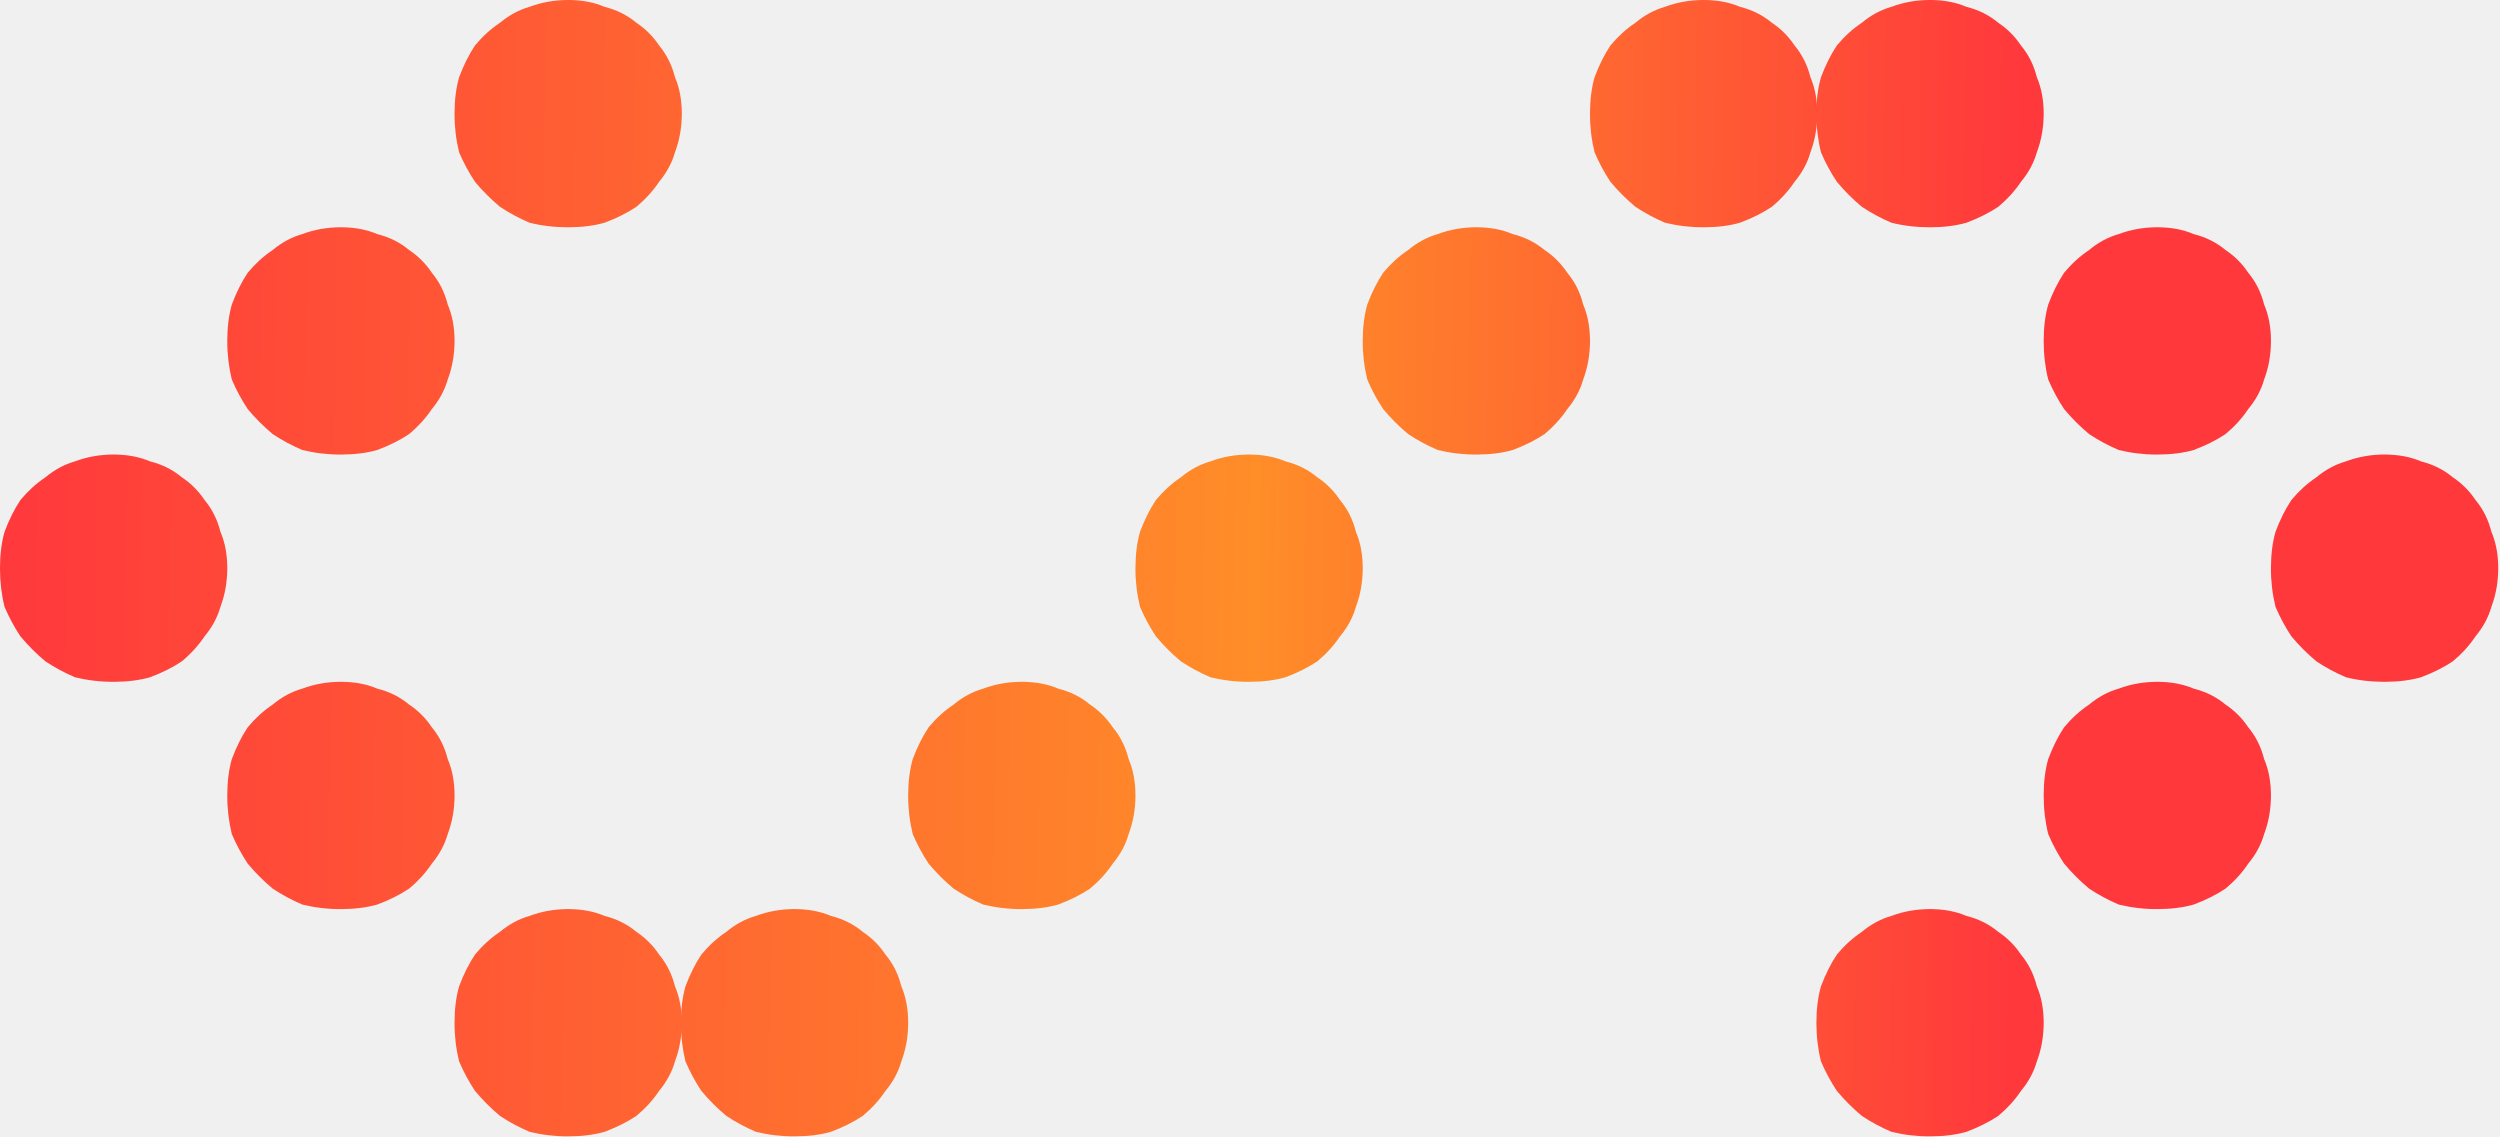
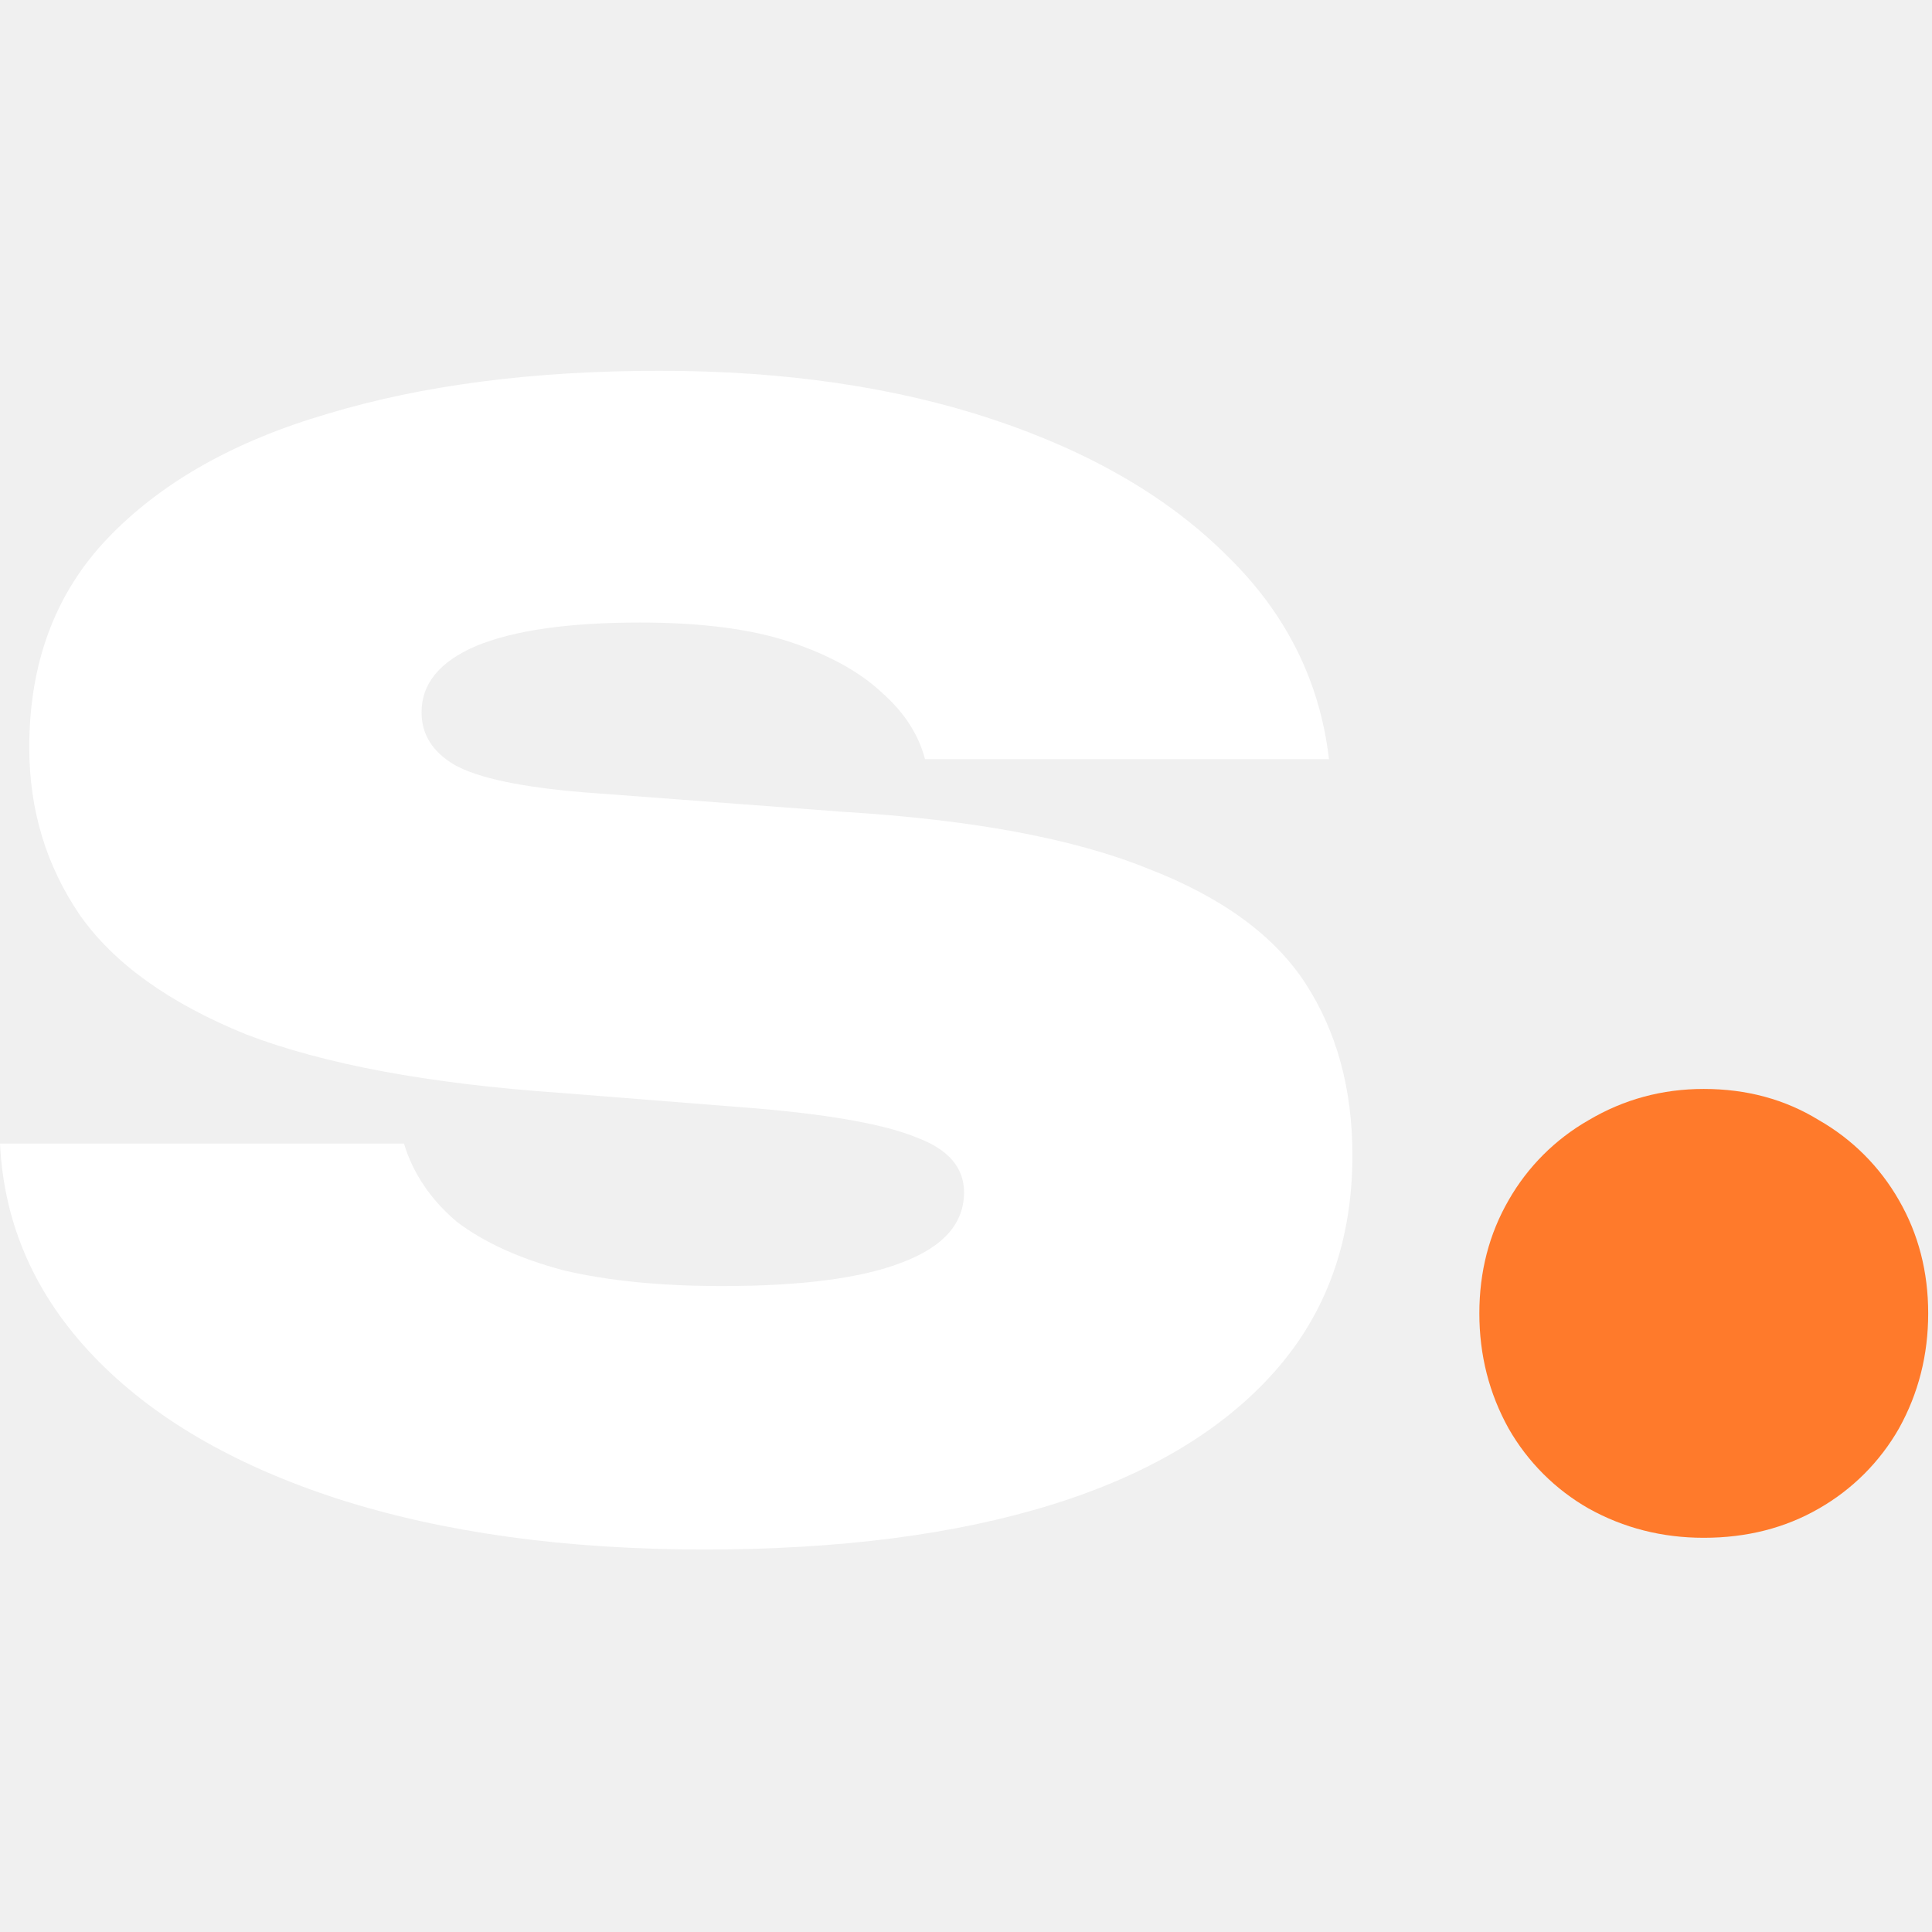
- <svg xmlns="http://www.w3.org/2000/svg" width="110" height="50" viewBox="0 0 110 50" fill="none">
-   <path fill="url(#a)" d="m5.2 29.9-.1.1H5a7 7 0 0 1-1.7-.2 8 8 0 0 1-1.3-.7Q1.4 28.6.9 28a8 8 0 0 1-.7-1.3Q0 25.9 0 25v-.1l.1-.1h5.1zm-.4 0v-5.1h5.1l.1.1v.1q0 .9-.3 1.7-.2.7-.7 1.3-.4.6-1 1.1-.6.4-1.4.7-.7.2-1.6.2h-.1zm0-9.8.1-.1H5q.9 0 1.6.3.8.2 1.4.7.6.4 1 1 .5.6.7 1.4.3.7.3 1.6v.1l-.1.1H4.8zm.4 0v5.1H.1l-.1-.1V25q0-.9.2-1.6.3-.8.7-1.4.5-.6 1.1-1 .6-.5 1.3-.7.8-.3 1.7-.3h.1zm10 19.8-.1.1H15a7 7 0 0 1-1.7-.2q-.7-.3-1.3-.7a8.6 8.6 0 0 1-1.1-1.1q-.4-.6-.7-1.3A7 7 0 0 1 10 35v-.1l.1-.1h5.1zm-.4 0v-5.1h5.1l.1.1v.1q0 .9-.3 1.7-.2.7-.7 1.3-.4.6-1 1.1-.6.4-1.4.7-.7.2-1.6.2h-.1zm0-9.8.1-.1h.1q.9 0 1.6.3.8.2 1.4.7.6.4 1 1 .5.6.7 1.4.3.7.3 1.6v.1l-.1.1h-5.1zm.4 0v5.1h-5.1l-.1-.1V35q0-.9.2-1.6.3-.8.7-1.4.5-.6 1.1-1 .6-.5 1.3-.7.8-.3 1.7-.3h.1zm0-10.2-.1.1H15a7 7 0 0 1-1.7-.2q-.7-.3-1.3-.7a8.6 8.6 0 0 1-1.1-1.1q-.4-.6-.7-1.3A7 7 0 0 1 10 15v-.1l.1-.1h5.1zm-.4 0v-5.1h5.1l.1.1v.1q0 .9-.3 1.7-.2.7-.7 1.3-.4.6-1 1.1-.6.4-1.4.7-.7.2-1.6.2h-.1zm0-9.8.1-.1h.1q.9 0 1.6.3.8.2 1.4.7.6.4 1 1 .5.6.7 1.4.3.7.3 1.6v.1l-.1.1h-5.1zm.4 0v5.1h-5.1l-.1-.1V15q0-.9.2-1.6.3-.8.7-1.4.5-.6 1.1-1 .6-.5 1.3-.7.8-.3 1.7-.3h.1zm10 39.8-.1.1H25a7 7 0 0 1-1.7-.2q-.7-.3-1.3-.7a8.6 8.6 0 0 1-1.1-1.1q-.4-.6-.7-1.3A7 7 0 0 1 20 45v-.1l.1-.1h5.1zm-.4 0v-5.1h5.1l.1.1v.1q0 .9-.3 1.7-.2.7-.7 1.3-.4.6-1 1.1-.6.4-1.4.7-.7.2-1.6.2h-.1zm0-9.8.1-.1h.1q.9 0 1.6.3.8.2 1.4.7.6.4 1 1 .5.6.7 1.4.3.7.3 1.6v.1l-.1.1h-5.1zm.4 0v5.1h-5.1l-.1-.1V45q0-.9.2-1.6.3-.8.7-1.4.5-.6 1.1-1 .6-.5 1.3-.7.8-.3 1.7-.3h.1zm0-30.2-.1.1H25q-.9 0-1.7-.2-.7-.3-1.3-.7-.6-.5-1.1-1.1a8 8 0 0 1-.7-1.3A7 7 0 0 1 20 5v-.1l.1-.1h5.1zm-.4 0V4.8h5.1l.1.1V5q0 .9-.3 1.7-.2.7-.7 1.3-.4.6-1 1.1-.6.4-1.4.7-.7.2-1.6.2h-.1zm0-9.8.1-.1h.1q.9 0 1.6.3.8.2 1.4.7.6.4 1 1 .5.6.7 1.4.3.7.3 1.6v.1l-.1.1h-5.1zm.4 0v5.1h-5.1l-.1-.1V5q0-.9.2-1.6.3-.8.7-1.4.5-.6 1.1-1 .6-.5 1.3-.7.8-.3 1.7-.3h.1z" />
-   <path fill="url(#b)" d="m35.16 49.9-.1.1h-.1a7 7 0 0 1-1.7-.2q-.7-.3-1.3-.7-.6-.5-1.1-1.1-.4-.6-.7-1.3a7 7 0 0 1-.2-1.7v-.1l.1-.1h5.1zm-.4 0v-5.1h5.1l.1.1v.1q0 .9-.3 1.7-.198.7-.7 1.3-.4.6-1 1.1-.6.4-1.4.7-.7.2-1.6.2h-.1zm0-9.8.1-.1h.1q.9 0 1.6.3.8.2 1.4.7.6.4 1 1 .502.6.7 1.4.3.7.3 1.6v.1l-.1.1h-5.1zm.4 0v5.1h-5.1l-.1-.1V45q.001-.9.2-1.6.3-.8.7-1.4.5-.6 1.1-1 .6-.5 1.3-.7.8-.3 1.7-.3h.1zm10-.2-.1.1h-.1a7 7 0 0 1-1.7-.2q-.7-.3-1.3-.7-.6-.5-1.1-1.1-.4-.6-.7-1.3a7 7 0 0 1-.2-1.7v-.1l.1-.1h5.1zm-.4 0v-5.1h5.1l.1.1v.1q0 .9-.3 1.7-.198.7-.7 1.3-.4.6-1 1.1-.6.4-1.4.7-.7.2-1.6.2h-.1zm0-9.8.1-.1h.1q.9 0 1.6.3.8.2 1.4.7.6.4 1 1 .502.6.7 1.4.3.7.3 1.6v.1l-.1.1h-5.1zm.4 0v5.1h-5.1l-.1-.1V35q.001-.9.2-1.6.3-.8.7-1.4.5-.6 1.1-1 .6-.5 1.3-.7.8-.3 1.7-.3h.1zm10-.2-.1.1h-.1a7 7 0 0 1-1.7-.2q-.7-.3-1.3-.7-.6-.5-1.1-1.1-.4-.6-.7-1.3a7 7 0 0 1-.2-1.7v-.1l.1-.1h5.1zm-.4 0v-5.1h5.1l.1.1v.1q0 .9-.3 1.7-.198.7-.7 1.3-.4.6-1 1.1-.6.4-1.4.7-.7.2-1.6.2h-.1zm0-9.8.1-.1h.1q.9 0 1.6.3.8.2 1.4.7.6.4 1 1 .502.6.7 1.4.3.7.3 1.6v.1l-.1.1h-5.1zm.4 0v5.1h-5.1l-.1-.1V25q.001-.9.2-1.6.3-.8.7-1.4.5-.6 1.1-1 .6-.5 1.3-.7.8-.3 1.7-.3h.1zm10-.2-.1.1h-.1a7 7 0 0 1-1.7-.2q-.7-.3-1.3-.7-.6-.5-1.1-1.1-.4-.6-.7-1.3a7 7 0 0 1-.2-1.7v-.1l.1-.1h5.1zm-.4 0v-5.1h5.1l.1.1v.1q0 .9-.3 1.7-.198.7-.7 1.3-.4.6-1 1.1-.6.4-1.4.7-.7.2-1.6.2h-.1zm0-9.8.1-.1h.1q.9 0 1.6.3.8.2 1.4.7.6.4 1 1 .502.6.7 1.4.3.7.3 1.6v.1l-.1.1h-5.1zm.4 0v5.1h-5.1l-.1-.1V15q.001-.9.2-1.6.3-.8.7-1.4.5-.6 1.1-1 .6-.5 1.3-.7.8-.3 1.7-.3h.1zm10-.2-.1.1h-.1a7 7 0 0 1-1.7-.2q-.7-.3-1.3-.7-.6-.5-1.1-1.1-.4-.6-.7-1.3a7 7 0 0 1-.2-1.7v-.1l.1-.1h5.1zm-.4 0V4.8h5.1l.1.1V5q0 .9-.3 1.7-.198.7-.7 1.3-.4.6-1 1.1-.6.4-1.4.7-.7.2-1.6.2h-.1zm0-9.8.1-.1h.1q.9 0 1.6.3.8.2 1.4.7.6.4 1 1 .502.6.7 1.4.3.7.3 1.6v.1l-.1.1h-5.1zm.4 0v5.1h-5.1l-.1-.1V5q.001-.9.2-1.6.3-.8.7-1.4.5-.6 1.1-1 .6-.5 1.3-.7.8-.3 1.7-.3h.1z" />
-   <path fill="url(#c)" d="m85.122 49.9-.1.1h-.1a7 7 0 0 1-1.7-.2q-.7-.3-1.3-.7a8.6 8.6 0 0 1-1.1-1.1q-.4-.6-.7-1.3-.2-.8-.2-1.7v-.1l.1-.1h5.1zm-.4 0v-5.1h5.1l.1.1v.1q0 .9-.3 1.7-.2.7-.7 1.3-.4.6-1 1.1-.6.4-1.4.7-.7.2-1.6.2h-.1zm0-9.8.1-.1h.1q.9 0 1.6.3.8.2 1.4.7.6.4 1 1 .5.6.7 1.4.3.7.3 1.6v.1l-.1.1h-5.1zm.4 0v5.1h-5.1l-.1-.1V45q0-.9.2-1.6.3-.8.7-1.4.5-.6 1.1-1 .6-.5 1.3-.7.8-.3 1.7-.3h.1zm0-30.2-.1.1h-.1q-.9 0-1.7-.2-.7-.3-1.3-.7-.6-.5-1.1-1.1a8 8 0 0 1-.7-1.3q-.2-.8-.2-1.7v-.1l.1-.1h5.1zm-.4 0V4.8h5.1l.1.1V5q0 .9-.3 1.7-.2.7-.7 1.3-.4.6-1 1.1-.6.4-1.4.7-.7.2-1.6.2h-.1zm0-9.8.1-.1h.1q.9 0 1.6.3.8.2 1.4.7.6.4 1 1 .5.6.7 1.4.3.7.3 1.6v.1l-.1.1h-5.1zm.4 0v5.1h-5.1l-.1-.1V5q0-.9.2-1.6.3-.8.7-1.4.5-.6 1.1-1 .6-.5 1.3-.7.8-.3 1.7-.3h.1zm10 39.8-.1.1h-.1a7 7 0 0 1-1.7-.2q-.7-.3-1.3-.7a8.6 8.6 0 0 1-1.1-1.1q-.4-.6-.7-1.3-.2-.8-.2-1.7v-.1l.1-.1h5.1zm-.4 0v-5.1h5.1l.1.1v.1q0 .9-.3 1.7-.2.7-.7 1.3-.4.6-1 1.1-.6.4-1.4.7-.7.2-1.6.2h-.1zm0-9.8.1-.1h.1q.9 0 1.6.3.8.2 1.4.7.6.4 1 1 .5.6.7 1.4.3.7.3 1.6v.1l-.1.1h-5.1zm.4 0v5.1h-5.1l-.1-.1V35q0-.9.2-1.6.3-.8.7-1.4.5-.6 1.1-1 .6-.5 1.3-.7.8-.3 1.7-.3h.1zm0-10.2-.1.1h-.1a7 7 0 0 1-1.7-.2q-.7-.3-1.3-.7a8.6 8.6 0 0 1-1.1-1.1q-.4-.6-.7-1.3-.2-.8-.2-1.7v-.1l.1-.1h5.1zm-.4 0v-5.1h5.1l.1.1v.1q0 .9-.3 1.7-.2.7-.7 1.3-.4.6-1 1.1-.6.4-1.4.7-.7.2-1.6.2h-.1zm0-9.8.1-.1h.1q.9 0 1.6.3.8.2 1.4.7.6.4 1 1 .5.6.7 1.4.3.7.3 1.6v.1l-.1.1h-5.1zm.4 0v5.1h-5.1l-.1-.1V15q0-.9.2-1.6.3-.8.7-1.4.5-.6 1.1-1 .6-.5 1.3-.7.8-.3 1.7-.3h.1zm10 19.8-.1.1h-.1q-.9 0-1.7-.2-.7-.3-1.3-.7a8.6 8.6 0 0 1-1.1-1.1q-.4-.6-.7-1.3a7 7 0 0 1-.2-1.7v-.1l.1-.1h5.1zm-.4 0v-5.1h5.1l.1.1v.1q0 .9-.3 1.7-.2.7-.7 1.3-.4.6-1 1.1-.6.4-1.4.7-.7.2-1.6.2h-.1zm0-9.8.1-.1h.1q.9 0 1.6.3.8.2 1.4.7.6.4 1 1 .5.6.7 1.4.3.7.3 1.6v.1l-.1.1h-5.1zm.4 0v5.1h-5.1l-.1-.1V25q0-.9.2-1.6.3-.8.7-1.4.5-.6 1.1-1 .6-.5 1.3-.7a4.8 4.8 0 0 1 1.7-.3h.1z" />
-   <defs>
-     <linearGradient id="a" x1="0" x2="110.5" y1="25" y2="26.5" gradientUnits="userSpaceOnUse">
-       <stop stop-color="#ff383c" />
-       <stop offset=".5" stop-color="#ff8d28" />
-       <stop offset=".803" stop-color="#ff383c" />
-     </linearGradient>
-     <linearGradient id="b" x1="0" x2="110.5" y1="25" y2="26.5" gradientUnits="userSpaceOnUse">
-       <stop stop-color="#ff383c" />
-       <stop offset=".5" stop-color="#ff8d28" />
-       <stop offset=".803" stop-color="#ff383c" />
-     </linearGradient>
-     <linearGradient id="c" x1="0" x2="110.5" y1="25" y2="26.5" gradientUnits="userSpaceOnUse">
-       <stop stop-color="#ff383c" />
-       <stop offset=".5" stop-color="#ff8d28" />
-       <stop offset=".803" stop-color="#ff383c" />
-     </linearGradient>
-   </defs>
+ <svg xmlns="http://www.w3.org/2000/svg" width="99" height="99" viewBox="0 -19 99 99" fill="none">
+   <path fill="#fff" d="M69.3 40.2q0 6.6-4 11.1t-11.4 6.8-17.8 2.3q-10.7 0-18.8-2.6-8-2.6-12.5-7.3T0 39.6h20.7q.7 2.3 2.7 4 2.1 1.6 5.5 2.5 3.4.8 8.1.8 6.1 0 9.2-1.2 3.2-1.2 3.2-3.6 0-1.9-2.4-2.8-2.4-1-8.2-1.5L28.7 37q-10.1-.7-16.1-3-5.9-2.4-8.5-6.1-2.6-3.8-2.6-8.6 0-6.5 4-10.7 4.1-4.3 11.3-6.4Q24.1 0 33.8 0q9.6 0 17.1 2.5t12 7q4.5 4.4 5.2 10.4H47.4q-.5-1.9-2.2-3.4-1.7-1.6-4.7-2.6t-7.7-1q-5.5 0-8.4 1.2-2.8 1.2-2.8 3.4 0 1.7 1.7 2.7 1.8 1 6.6 1.4l13.3 1q9.9.6 15.6 2.9 5.7 2.2 8.1 5.9t2.4 8.8" />
+   <path fill="#ff7a2b" d="M87.305 59.8q-3.2 0-5.9-1.5a11 11 0 0 1-4.1-4.1q-1.5-2.7-1.5-5.9t1.5-5.8a11 11 0 0 1 4.1-4.1q2.7-1.6 5.9-1.6 3.3 0 5.9 1.6a11 11 0 0 1 4.1 4.1q1.5 2.6 1.5 5.8t-1.5 5.9a11 11 0 0 1-4.1 4.1q-2.6 1.5-5.9 1.5" />
</svg>
